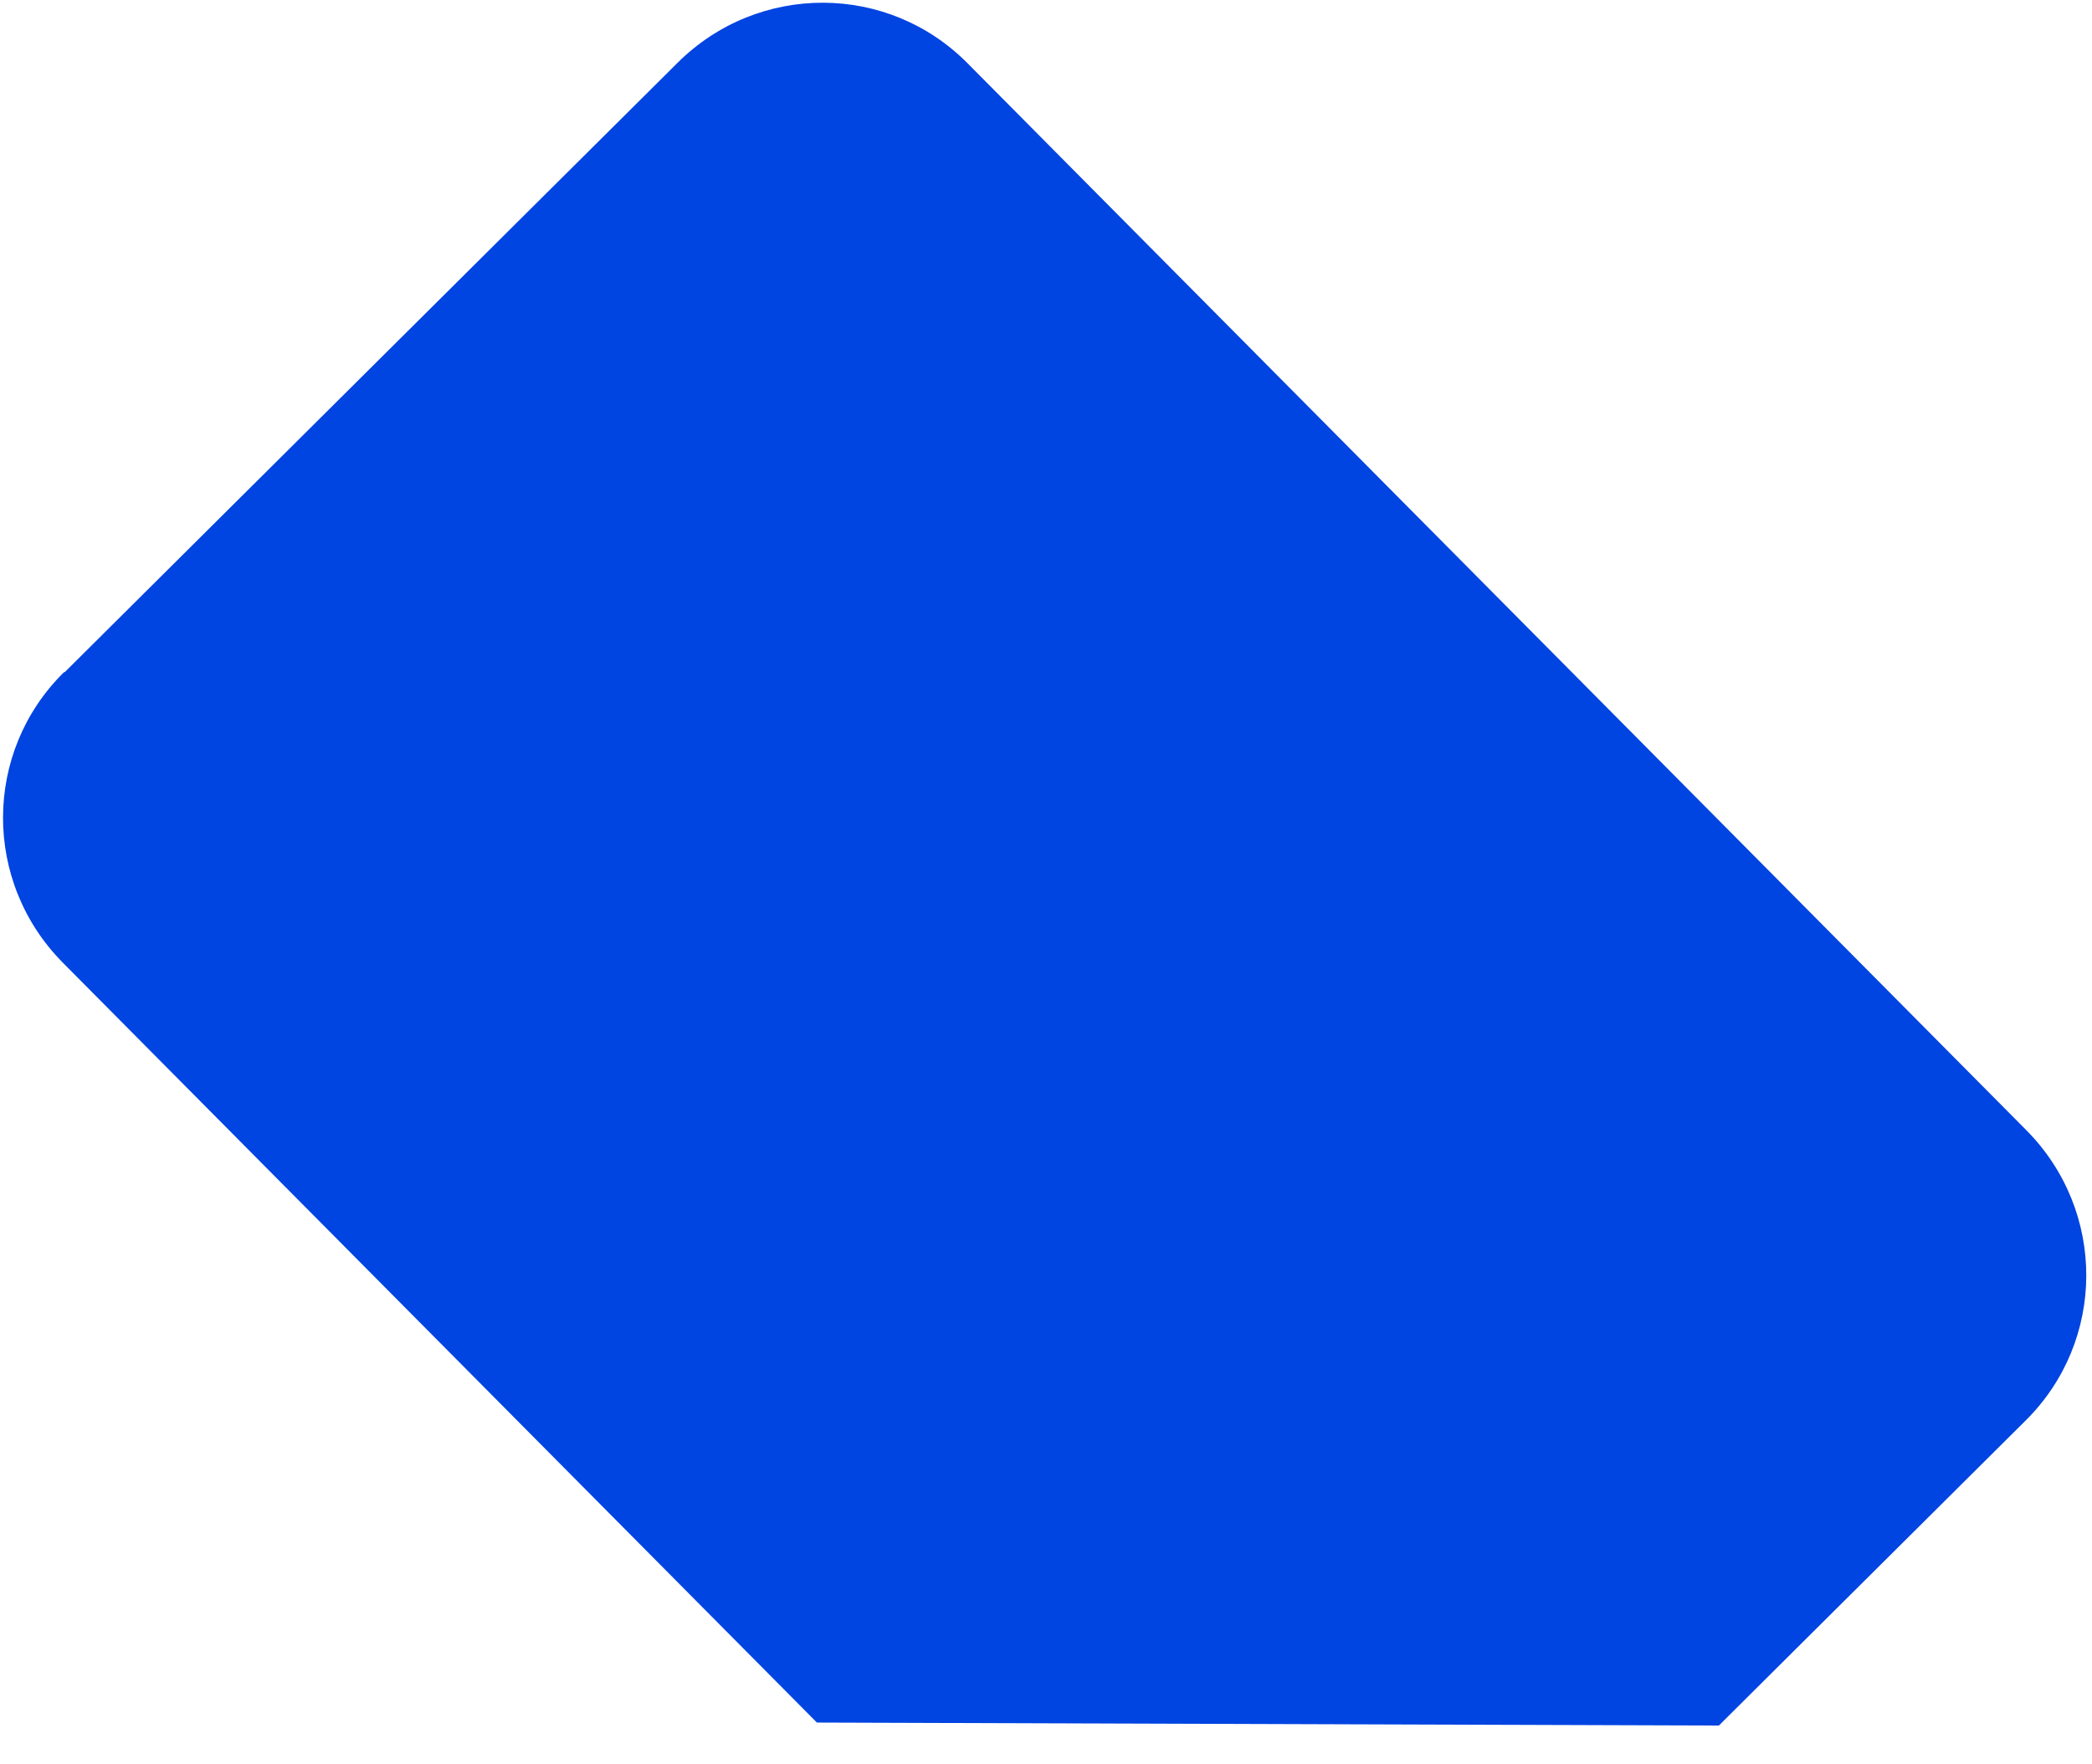
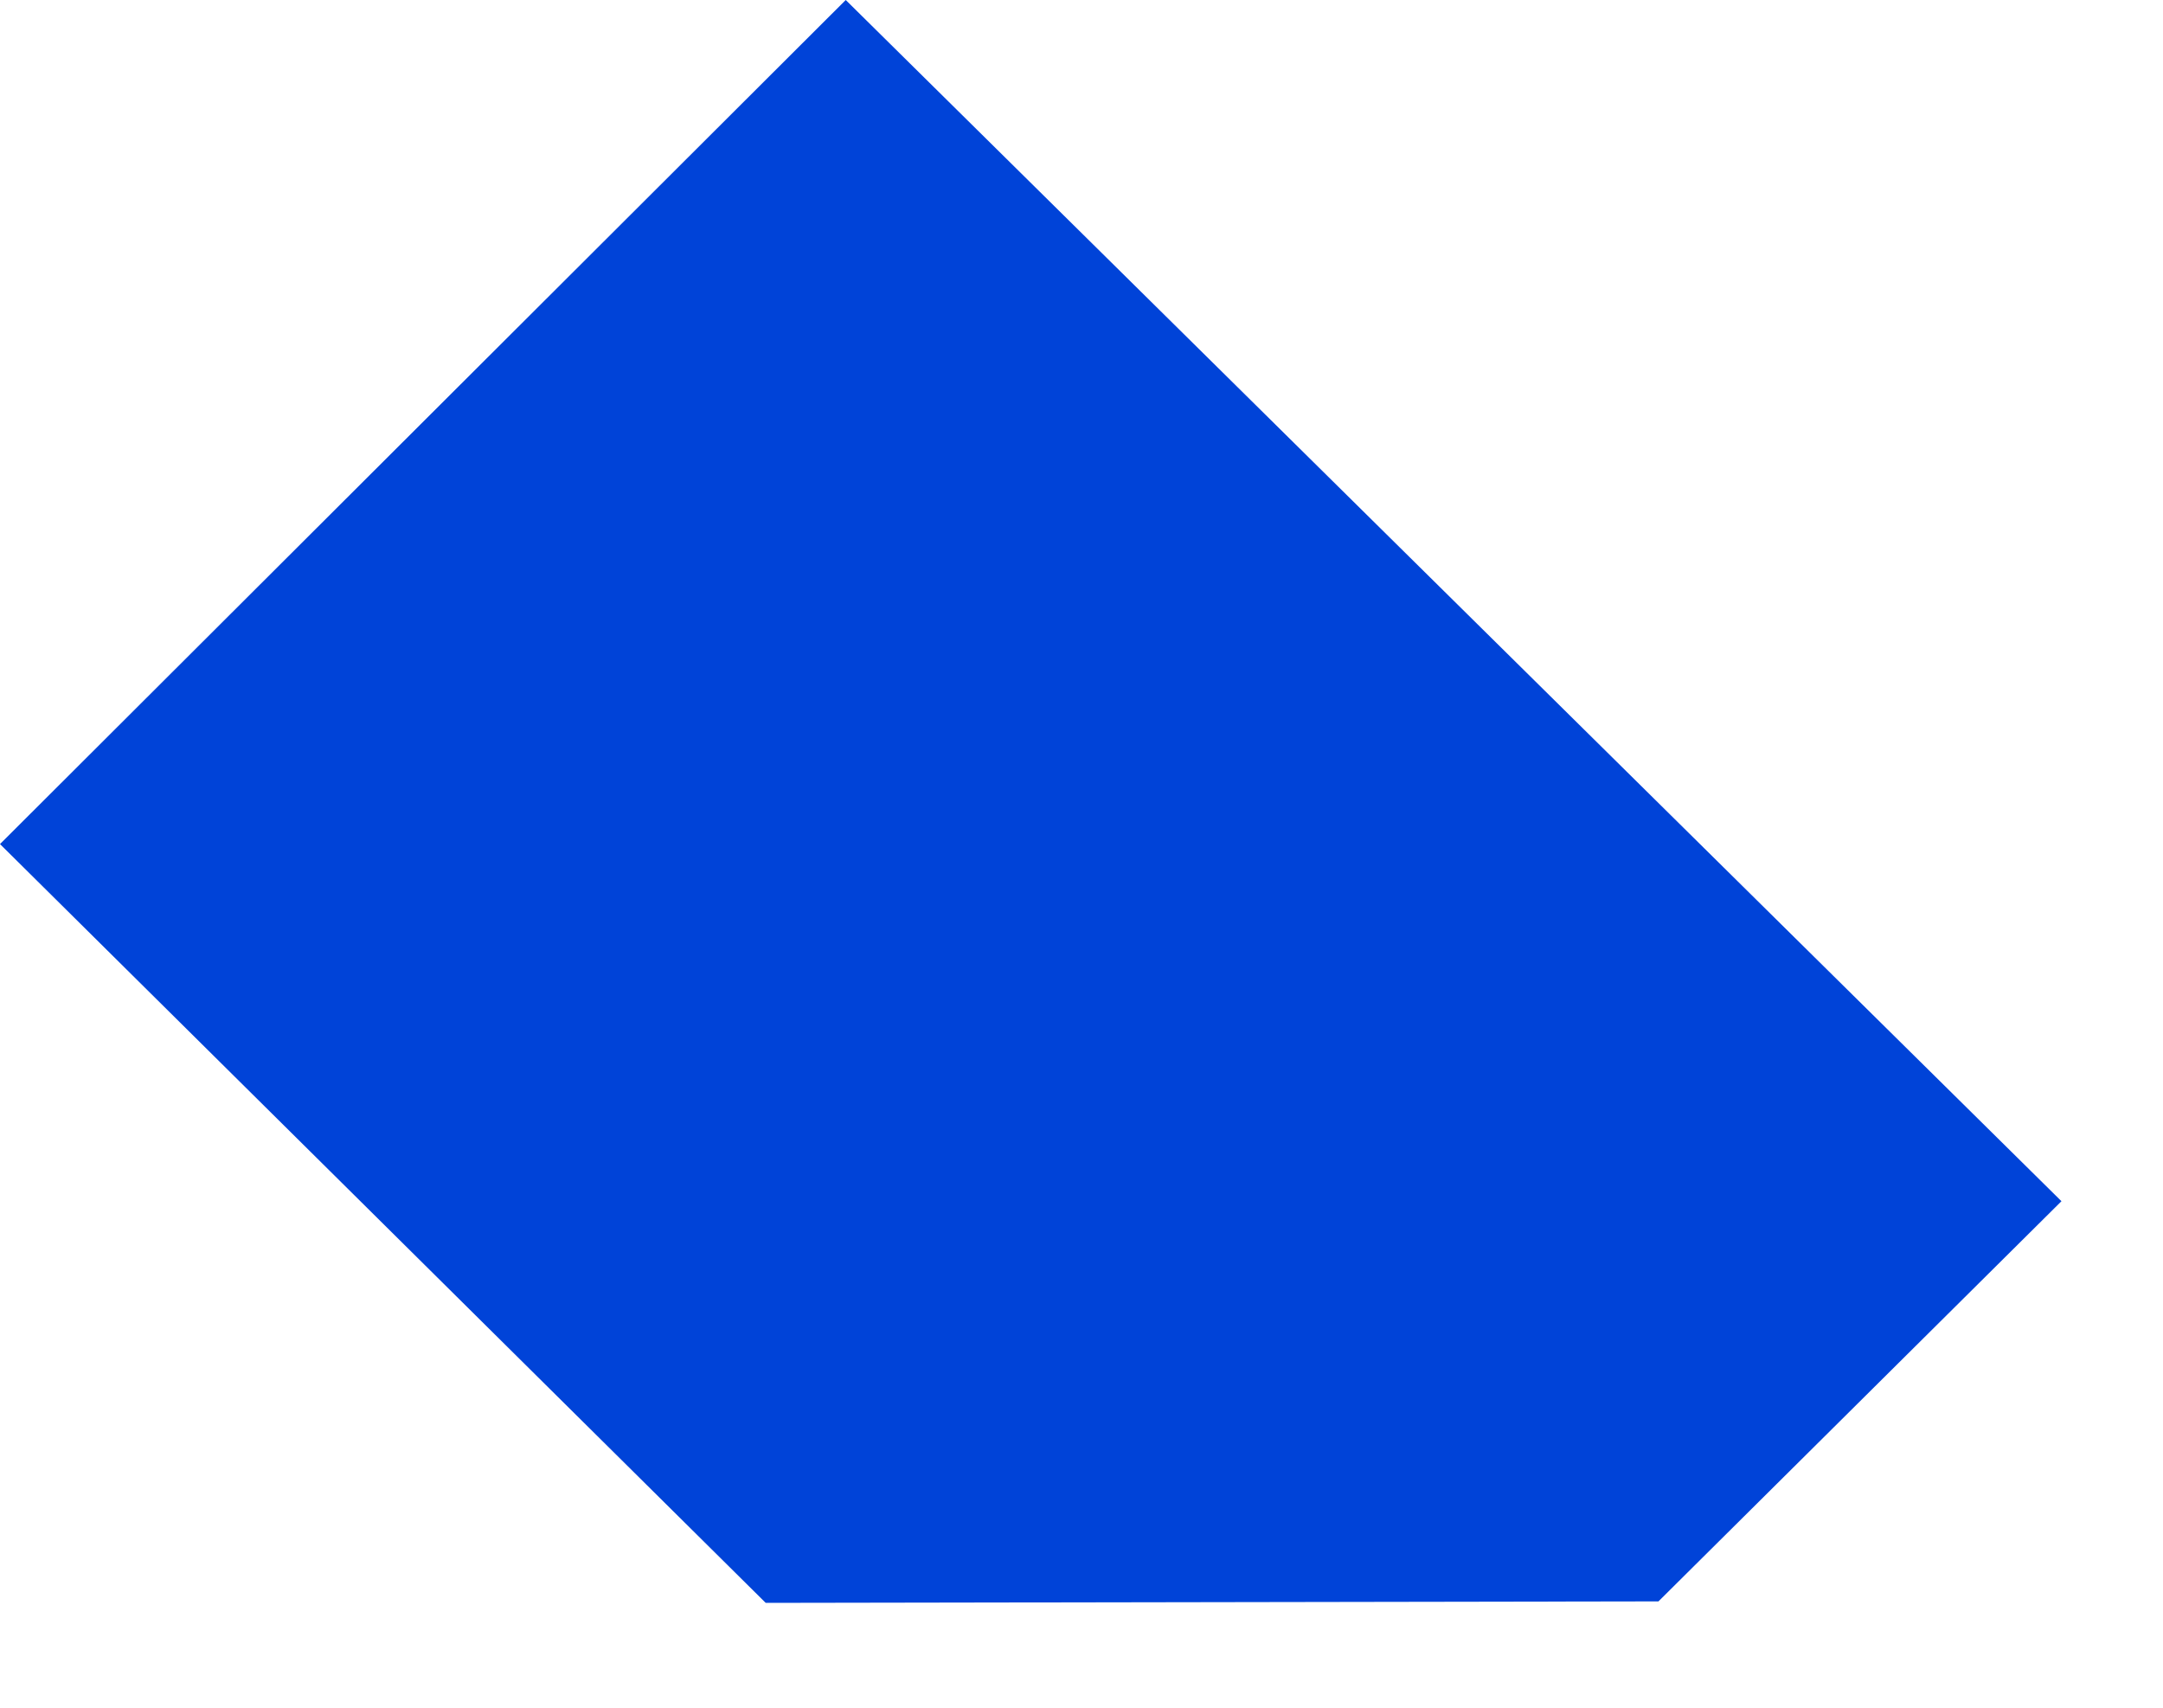
- <svg xmlns="http://www.w3.org/2000/svg" width="51" height="43" viewBox="0 0 51 43" fill="none">
-   <path d="M1.577 16.387L16.519 1.53C18.491 -0.431 21.656 -0.42 23.599 1.554L49.398 27.551C51.357 29.525 51.347 32.693 49.374 34.638L41.903 42.066L19.915 41.993L1.536 23.473C-0.423 21.499 -0.412 18.331 1.56 16.387" fill="#0044E1" />
+ <svg xmlns="http://www.w3.org/2000/svg" width="19" height="15" viewBox="0 0 19 15" fill="none">
+   <path d="M0 7.414L7.429 0L18.108 10.551L14.568 14.066L6.726 14.079L0 7.414Z" fill="#0043D8" />
</svg>
